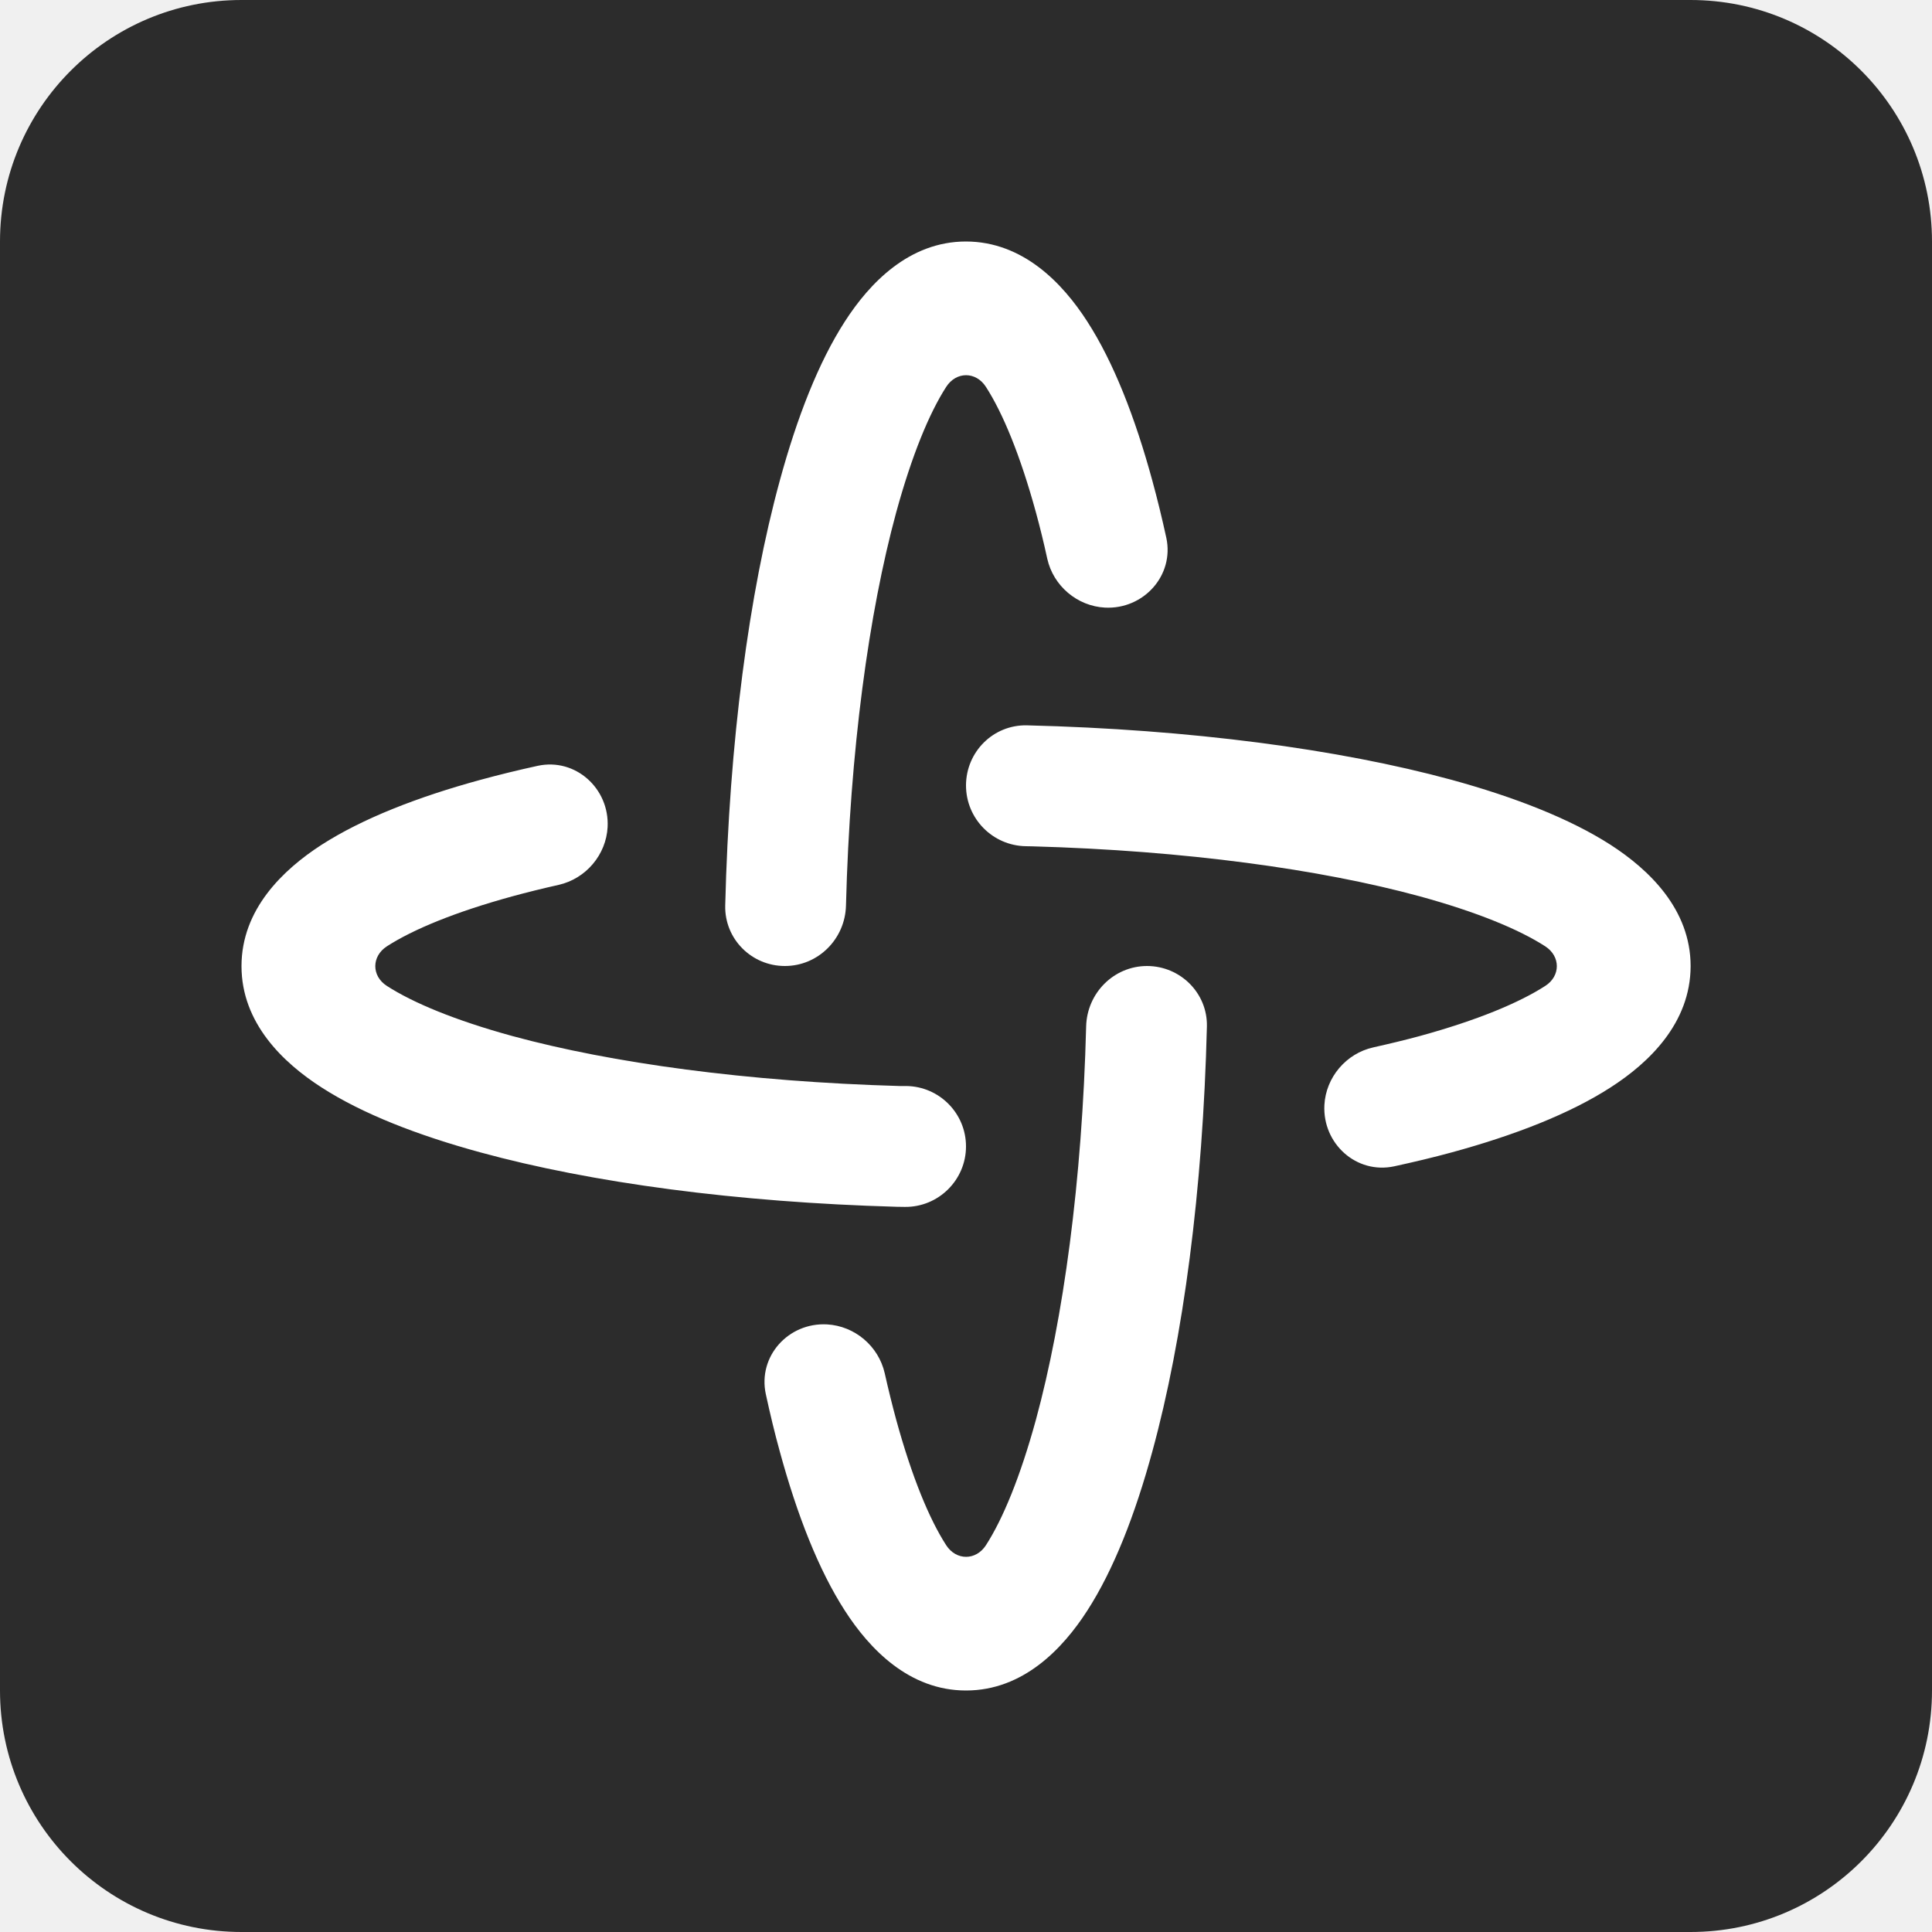
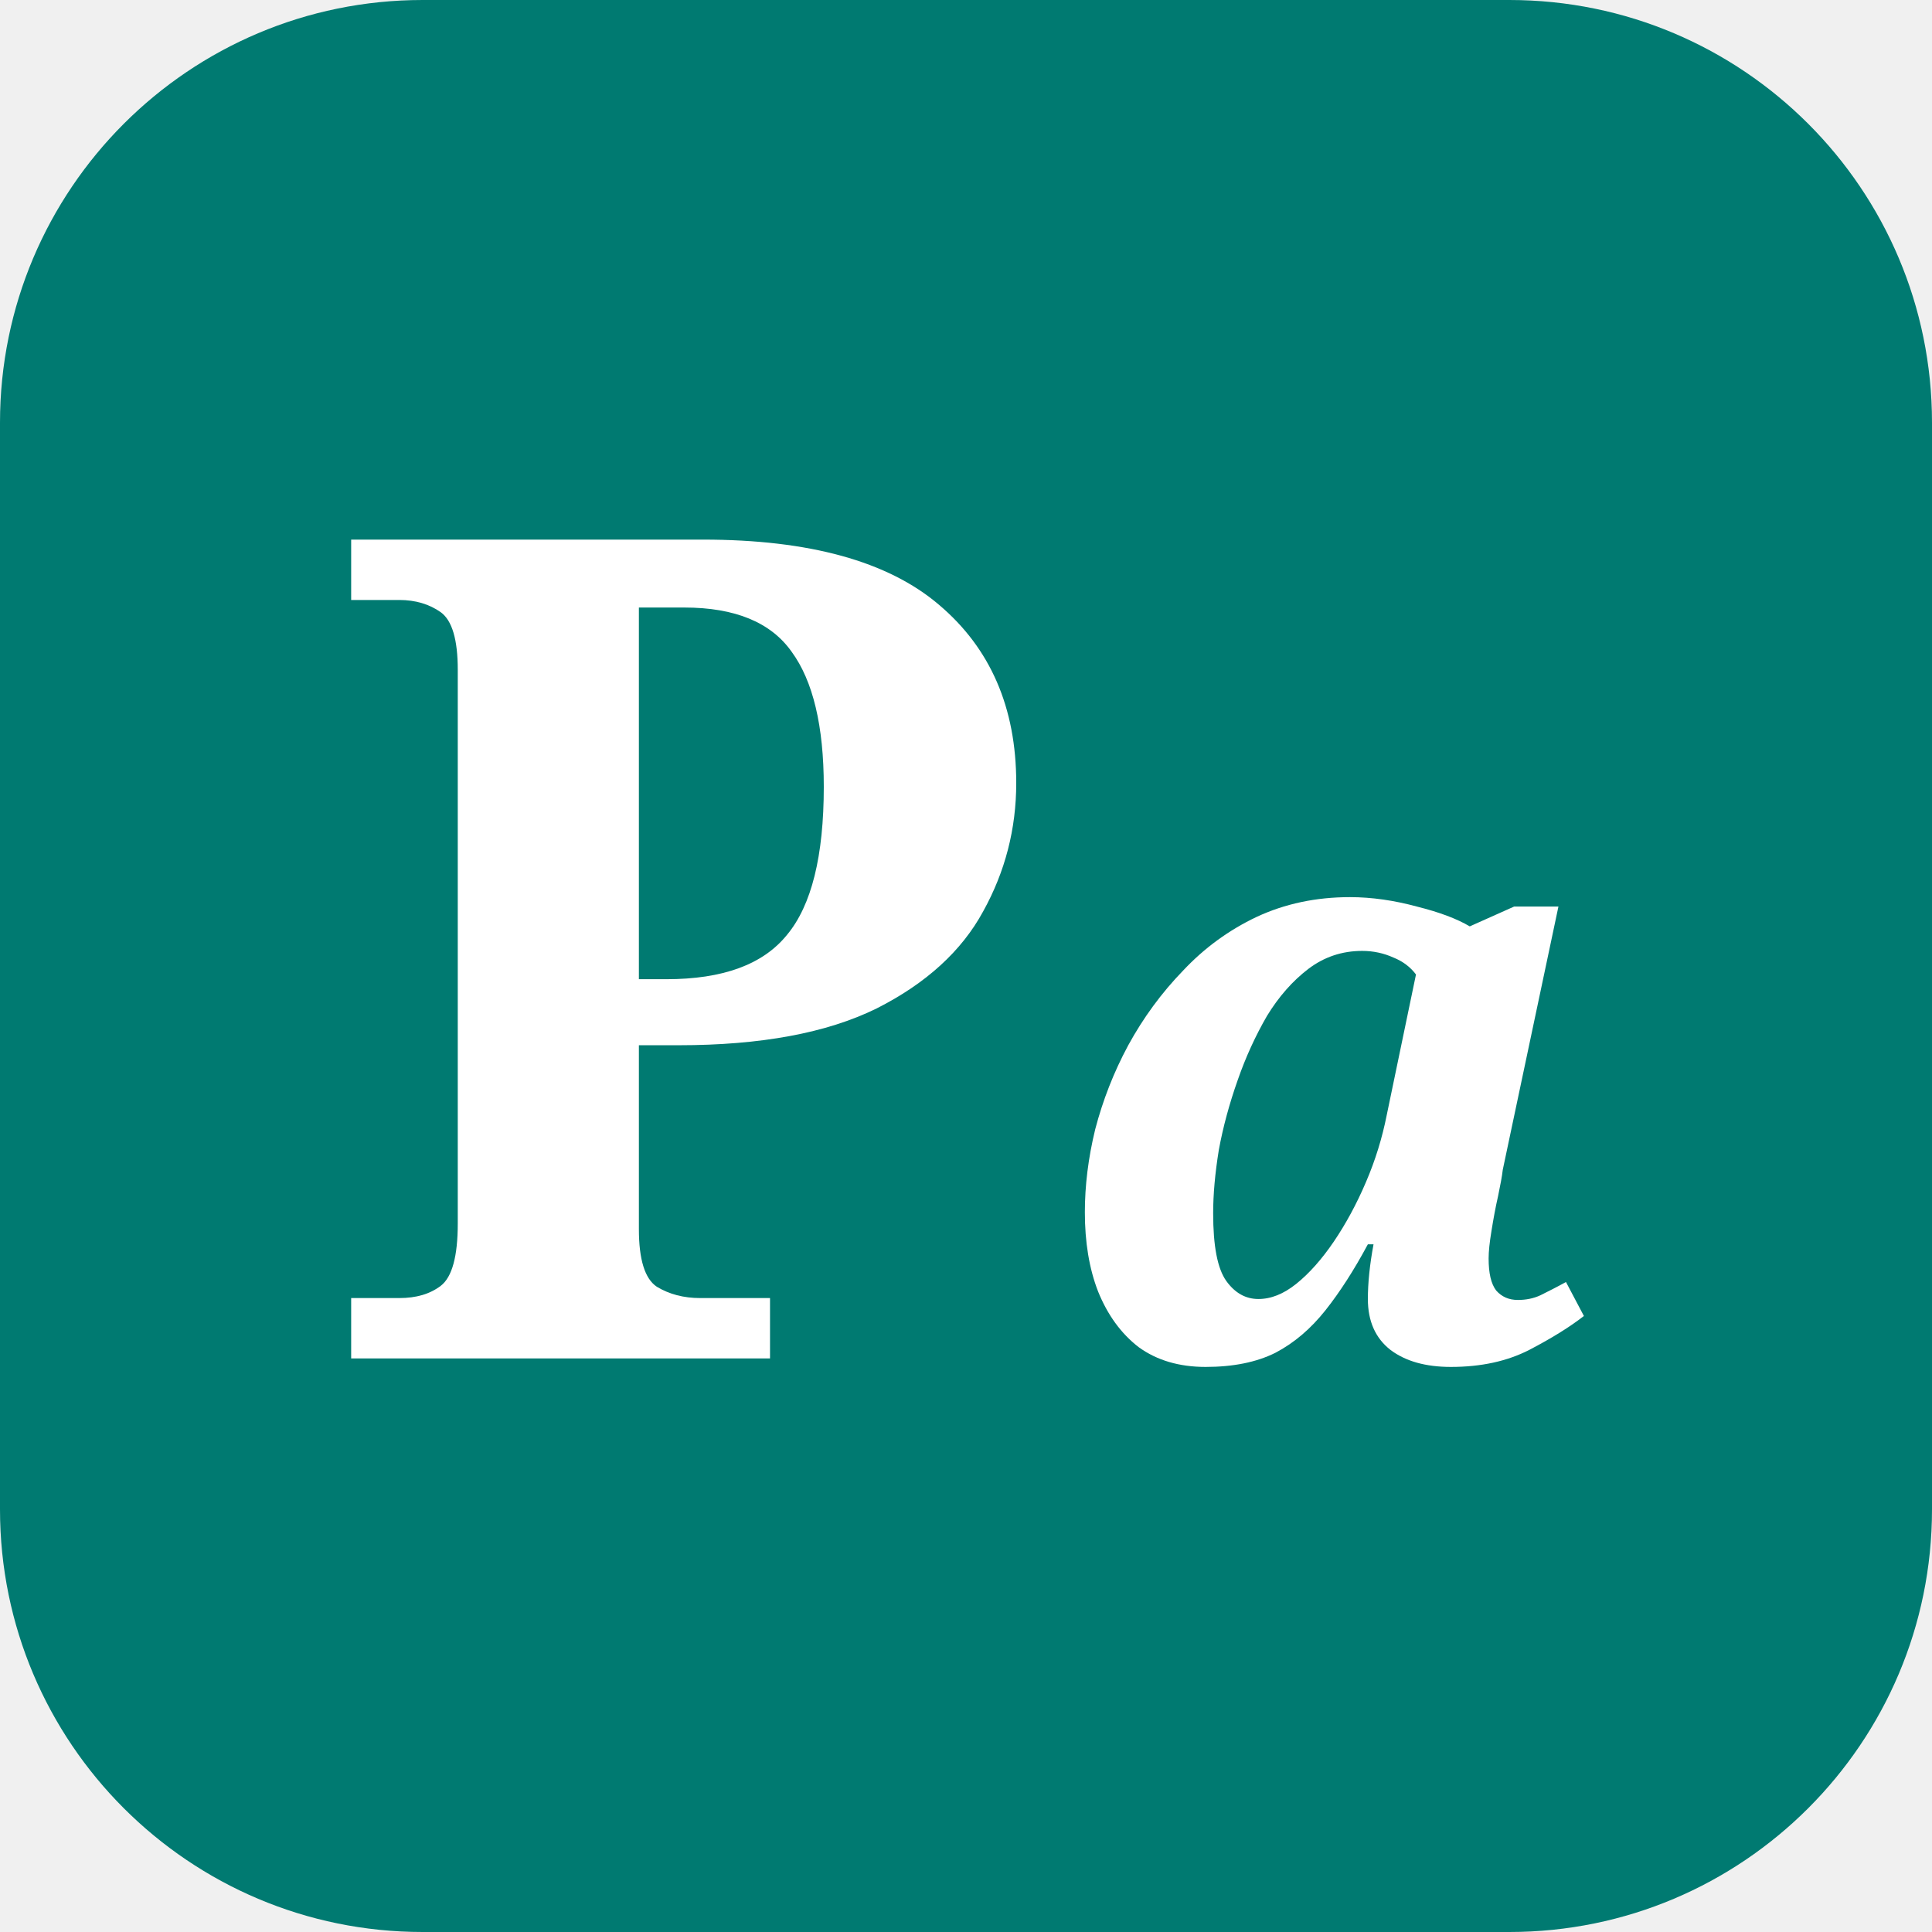
- <svg xmlns="http://www.w3.org/2000/svg" width="16" height="16" viewBox="0 0 16 16" fill="none">
-   <path d="M0 2C0 0.895 0.895 0 2 0H14C15.105 0 16 0.895 16 2V14C16 15.105 15.105 16 14 16H2C0.895 16 0 15.105 0 14V2Z" fill="#2C2C2C" />
-   <path d="M9.5 8C9.776 8.001 10.001 8.225 9.995 8.5C9.962 9.855 9.799 11.086 9.543 12.021C9.401 12.542 9.223 13 9.004 13.339C8.8 13.656 8.472 14 8 14C7.529 14 7.201 13.656 6.997 13.339C6.778 13 6.6 12.542 6.458 12.021C6.416 11.87 6.378 11.711 6.342 11.545C6.275 11.232 6.529 10.951 6.849 10.968C7.079 10.981 7.276 11.148 7.327 11.373C7.357 11.507 7.389 11.636 7.422 11.758C7.552 12.232 7.696 12.58 7.836 12.797C7.919 12.925 8.082 12.925 8.165 12.797C8.305 12.58 8.449 12.232 8.579 11.758C8.806 10.924 8.962 9.784 8.995 8.5C9.002 8.224 9.224 8 9.5 8ZM4.454 6.342C4.766 6.275 5.048 6.53 5.032 6.849C5.02 7.079 4.852 7.277 4.627 7.328C4.493 7.358 4.364 7.39 4.243 7.423C3.769 7.553 3.421 7.697 3.204 7.837C3.076 7.92 3.076 8.083 3.204 8.165C3.421 8.305 3.769 8.45 4.243 8.58C5.066 8.804 6.187 8.958 7.451 8.994H7.507C7.78 8.998 8 9.221 8 9.494C8 9.772 7.772 9.998 7.494 9.995L7.425 9.994C6.101 9.957 4.898 9.795 3.98 9.544C3.459 9.402 3.001 9.224 2.662 9.005C2.345 8.801 2 8.473 2 8.001C2 7.53 2.345 7.202 2.662 6.997C3.001 6.779 3.459 6.6 3.98 6.458C4.13 6.417 4.289 6.378 4.454 6.342ZM8.504 6.007C9.857 6.04 11.087 6.204 12.021 6.458C12.542 6.601 13 6.779 13.339 6.997C13.656 7.202 14.001 7.53 14.001 8.001C14 8.473 13.656 8.801 13.339 9.005C13 9.224 12.542 9.402 12.021 9.544C11.871 9.585 11.711 9.623 11.546 9.659C11.233 9.726 10.952 9.471 10.968 9.152C10.98 8.922 11.148 8.724 11.373 8.674C11.507 8.644 11.636 8.613 11.758 8.58C12.232 8.45 12.58 8.305 12.797 8.165C12.925 8.083 12.925 7.92 12.797 7.837C12.58 7.697 12.232 7.553 11.758 7.423C10.935 7.199 9.814 7.044 8.55 7.009L8.497 7.008C8.221 7.004 8 6.78 8 6.504C8.001 6.226 8.226 6.001 8.504 6.007ZM8 2C8.472 2.001 8.8 2.345 9.004 2.662C9.223 3.001 9.401 3.459 9.543 3.98C9.584 4.13 9.623 4.289 9.659 4.454C9.726 4.766 9.47 5.048 9.151 5.032C8.921 5.02 8.723 4.852 8.673 4.627C8.644 4.493 8.612 4.364 8.579 4.243C8.449 3.769 8.305 3.421 8.165 3.204C8.082 3.075 7.919 3.075 7.836 3.204C7.696 3.421 7.552 3.769 7.422 4.243C7.195 5.077 7.039 6.216 7.006 7.5C6.999 7.776 6.776 8 6.5 8C6.224 8 6 7.776 6.006 7.5C6.039 6.146 6.202 4.915 6.458 3.98C6.6 3.459 6.778 3.001 6.997 2.662C7.201 2.345 7.529 2 8 2Z" fill="white" />
+ <svg xmlns="http://www.w3.org/2000/svg" width="32" height="32" viewBox="0 0 32 32">
+   <rect width="32" height="32" rx="7" fill="#007a71" />
+   <text x="16" y="22.5" text-anchor="middle" font-family="Georgia, 'Source Serif 4', serif" font-size="19" font-weight="600" fill="#ffffff">P<tspan font-size="14" font-style="italic">a</tspan>
+   </text>
</svg>
